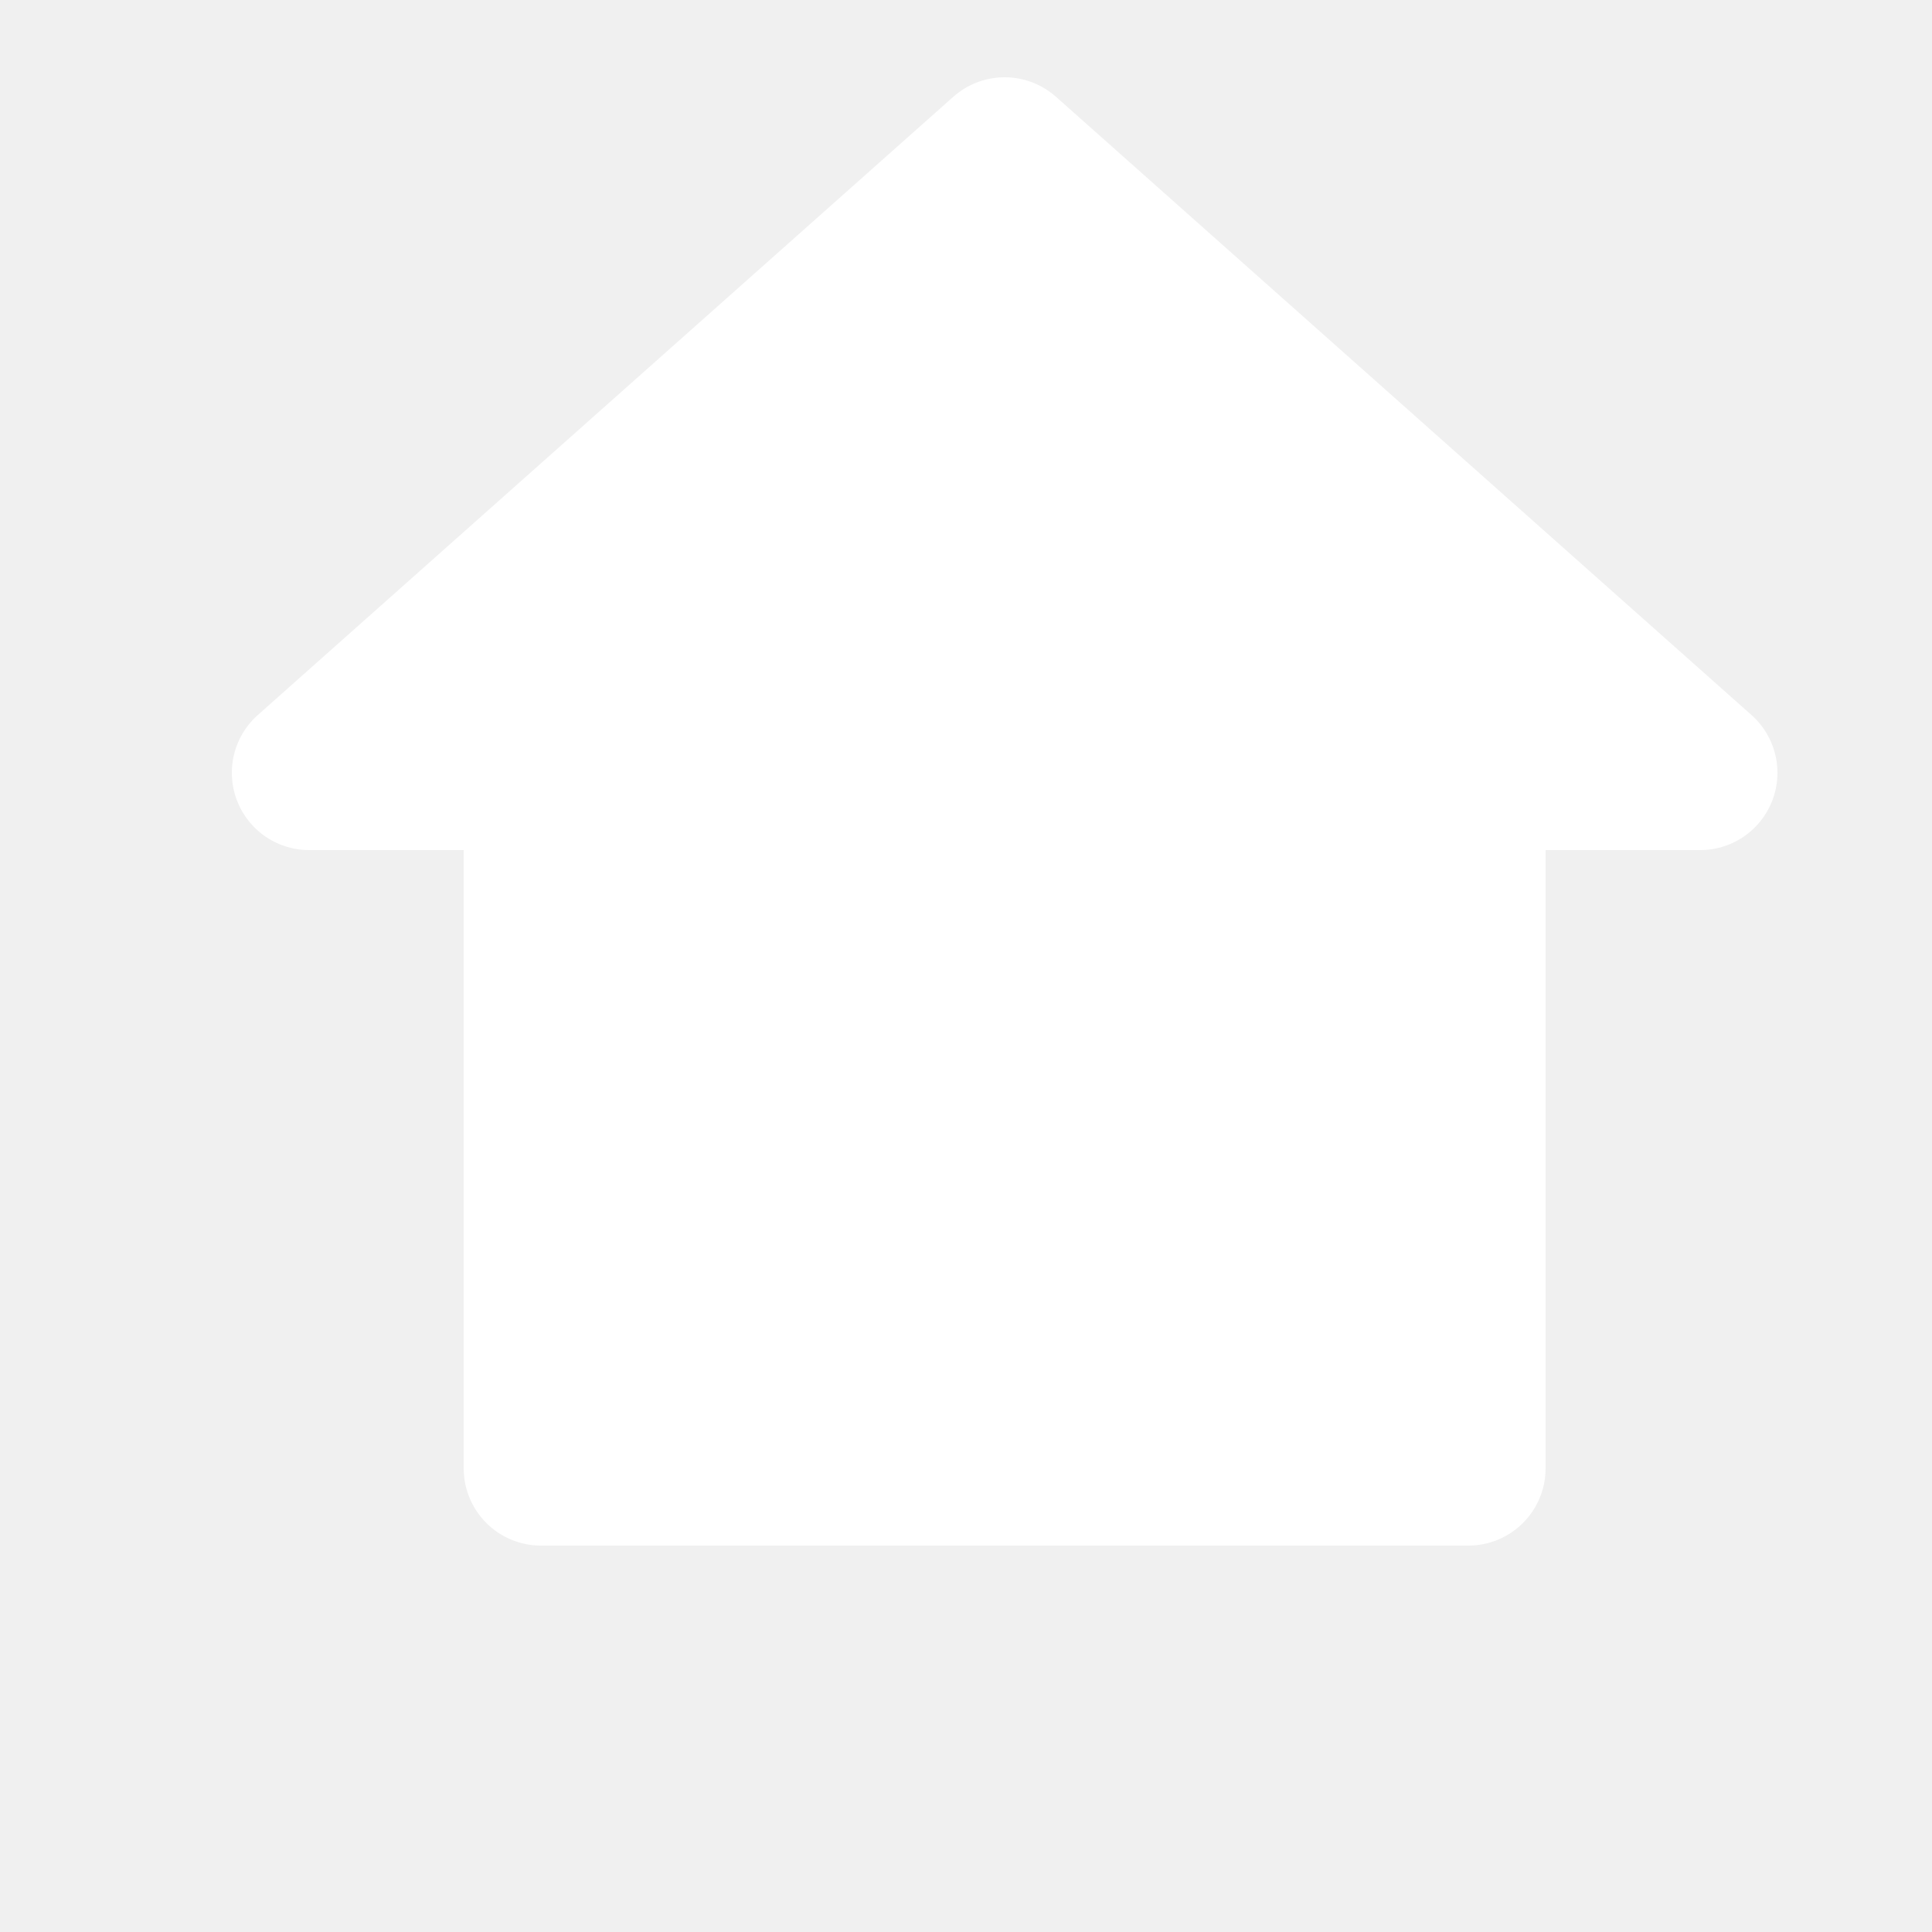
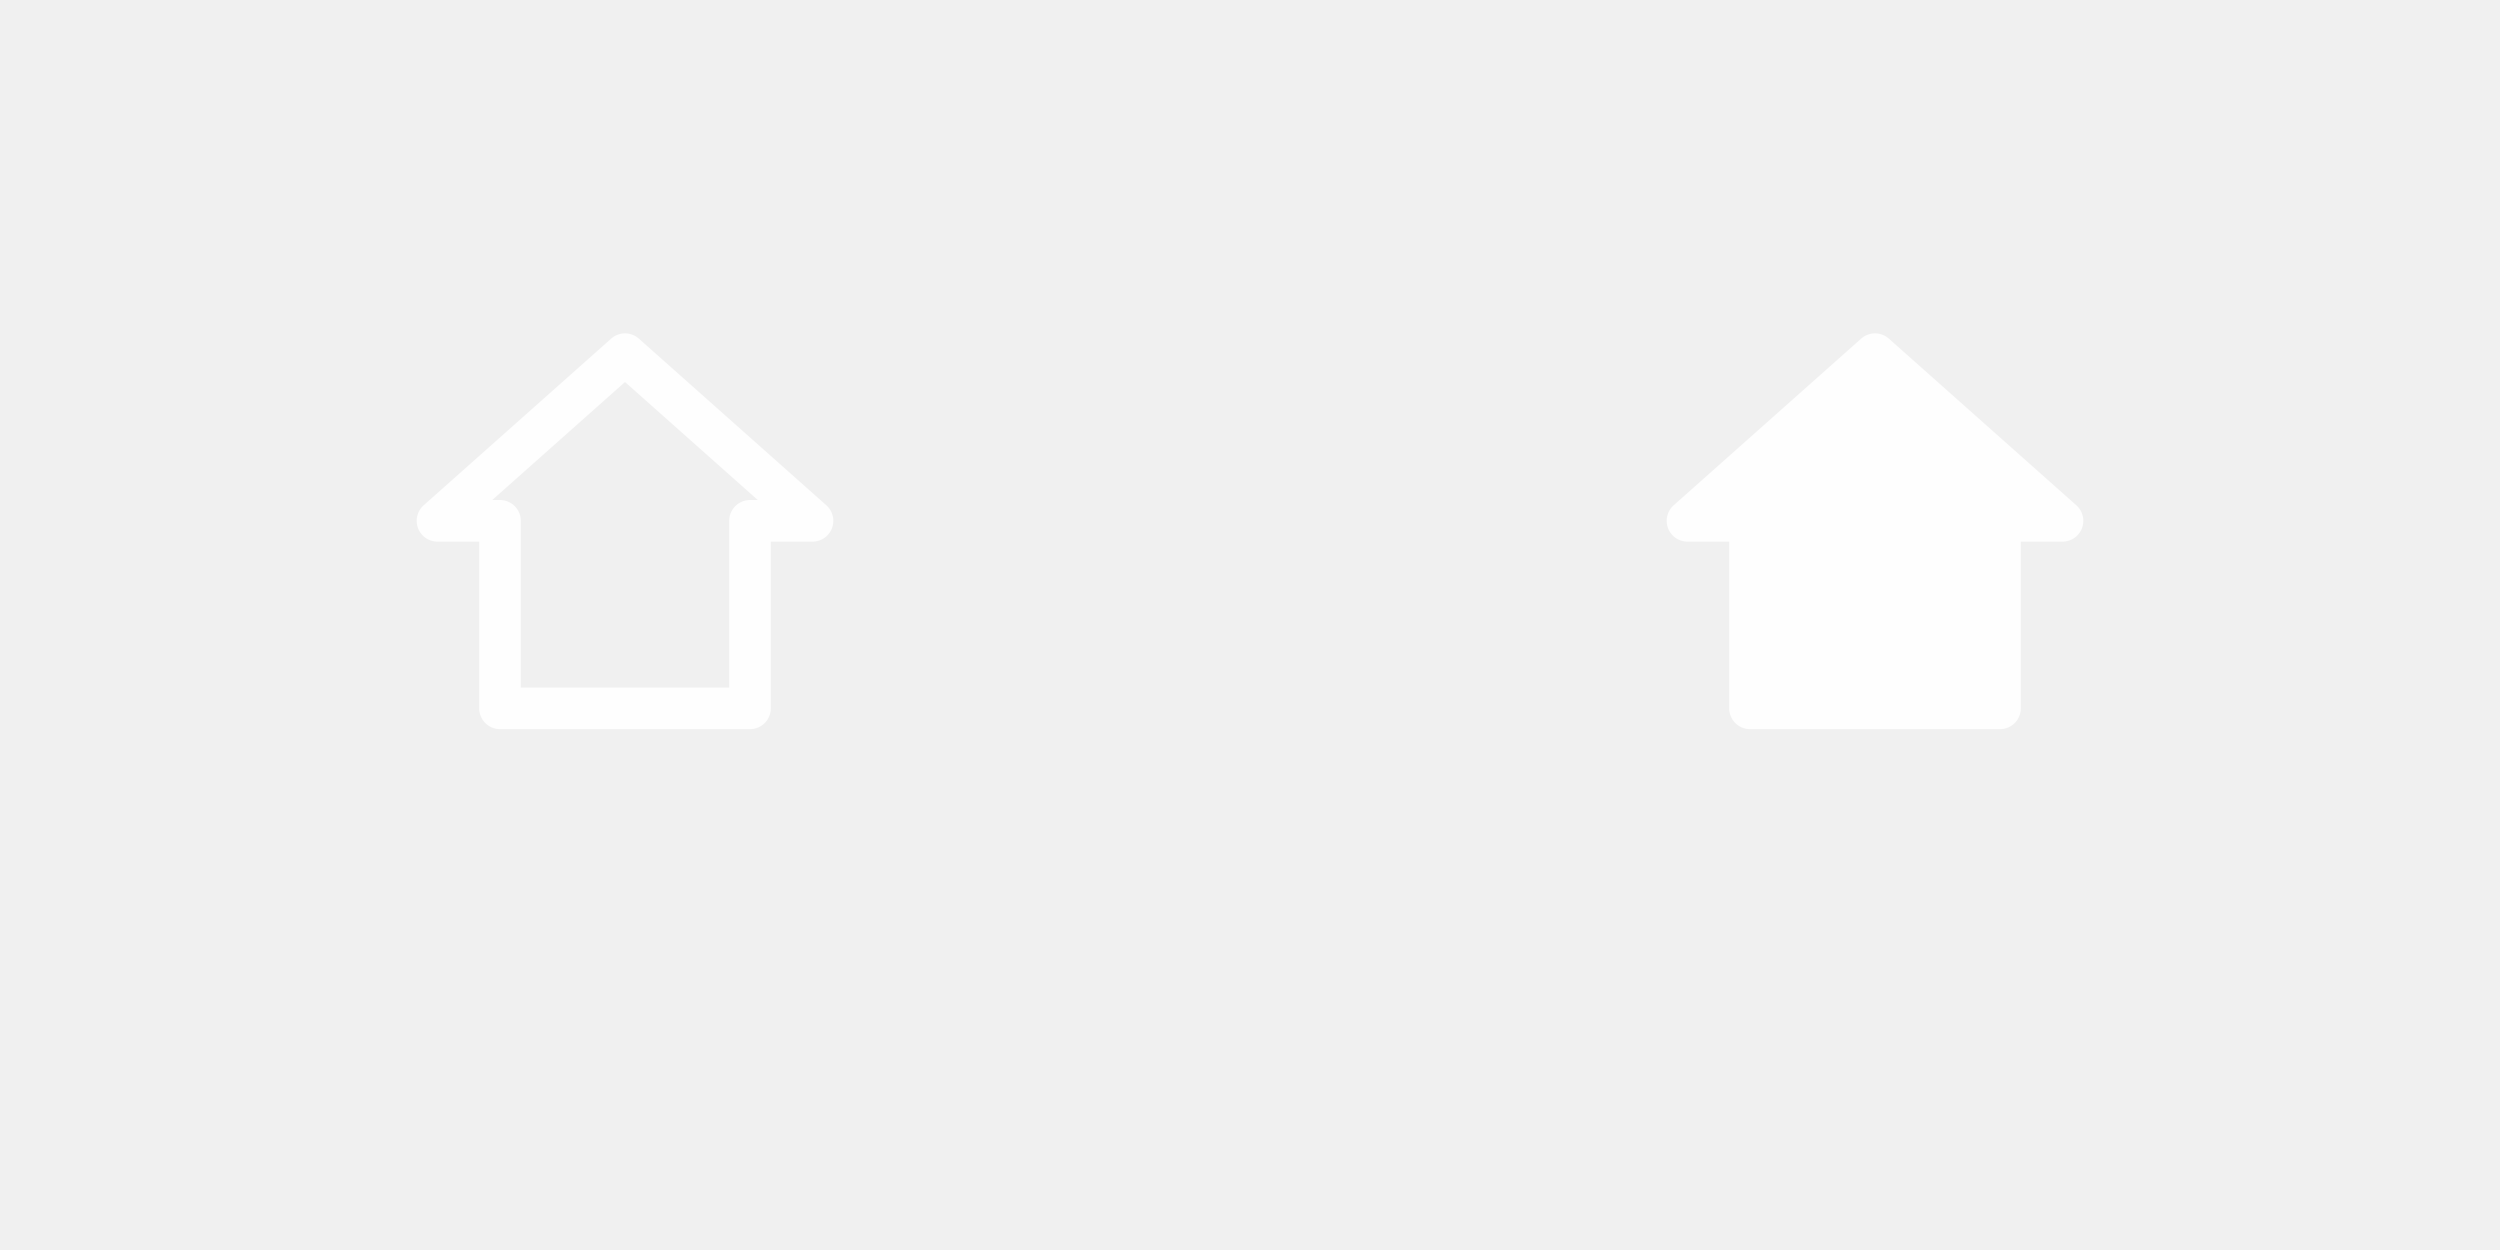
- <svg xmlns="http://www.w3.org/2000/svg" width="25" height="25" viewBox="0 0 25 25">
-   <path fill="#FFF" fill-rule="evenodd" stroke="#FFF" stroke-linecap="round" stroke-linejoin="round" stroke-width="2" d="M4 10l9-8 9 8h-3v9H7v-9z" />
+ <svg xmlns="http://www.w3.org/2000/svg" width="120px" height="60px" viewBox="0 0 120 60" version="1.1">
+   <defs />
+   <g id="Page-1" stroke="none" stroke-width="1" fill="none" fill-rule="evenodd" opacity="0.9">
+     <g id="Artboard" transform="translate(-54, -55)">
+       <g id="home" transform="translate(54, 55)">
+         <g id="ic_home" transform="translate(18, 13)" stroke-linecap="round" stroke="#FFFFFF" stroke-linejoin="round">
+           <g id="home">
+             <g transform="translate(3, 4)" stroke-width="2">
+               <polygon id="Path-3" points="0 8 9 0 18 8 15 8 15 17 3 17 3 8" />
+             </g>
+           </g>
+         </g>
+         <g id="ic_home_ACTIVE" transform="translate(78, 13)">
+           <g id="ac_home">
+             <rect id="ab_home" fill-opacity="0.33" fill="#FF5252" opacity="0" x="0" y="0" width="24" height="24" />
+             <g id="home" transform="translate(3, 4)" stroke="#FFFFFF" stroke-width="2" fill="#FFFFFF" stroke-linecap="round" stroke-linejoin="round">
+               <polygon id="Path-3" points="0 8 9 0 18 8 15 8 15 17 3 17 3 8" />
+             </g>
+           </g>
+         </g>
+       </g>
+     </g>
+   </g>
</svg>
